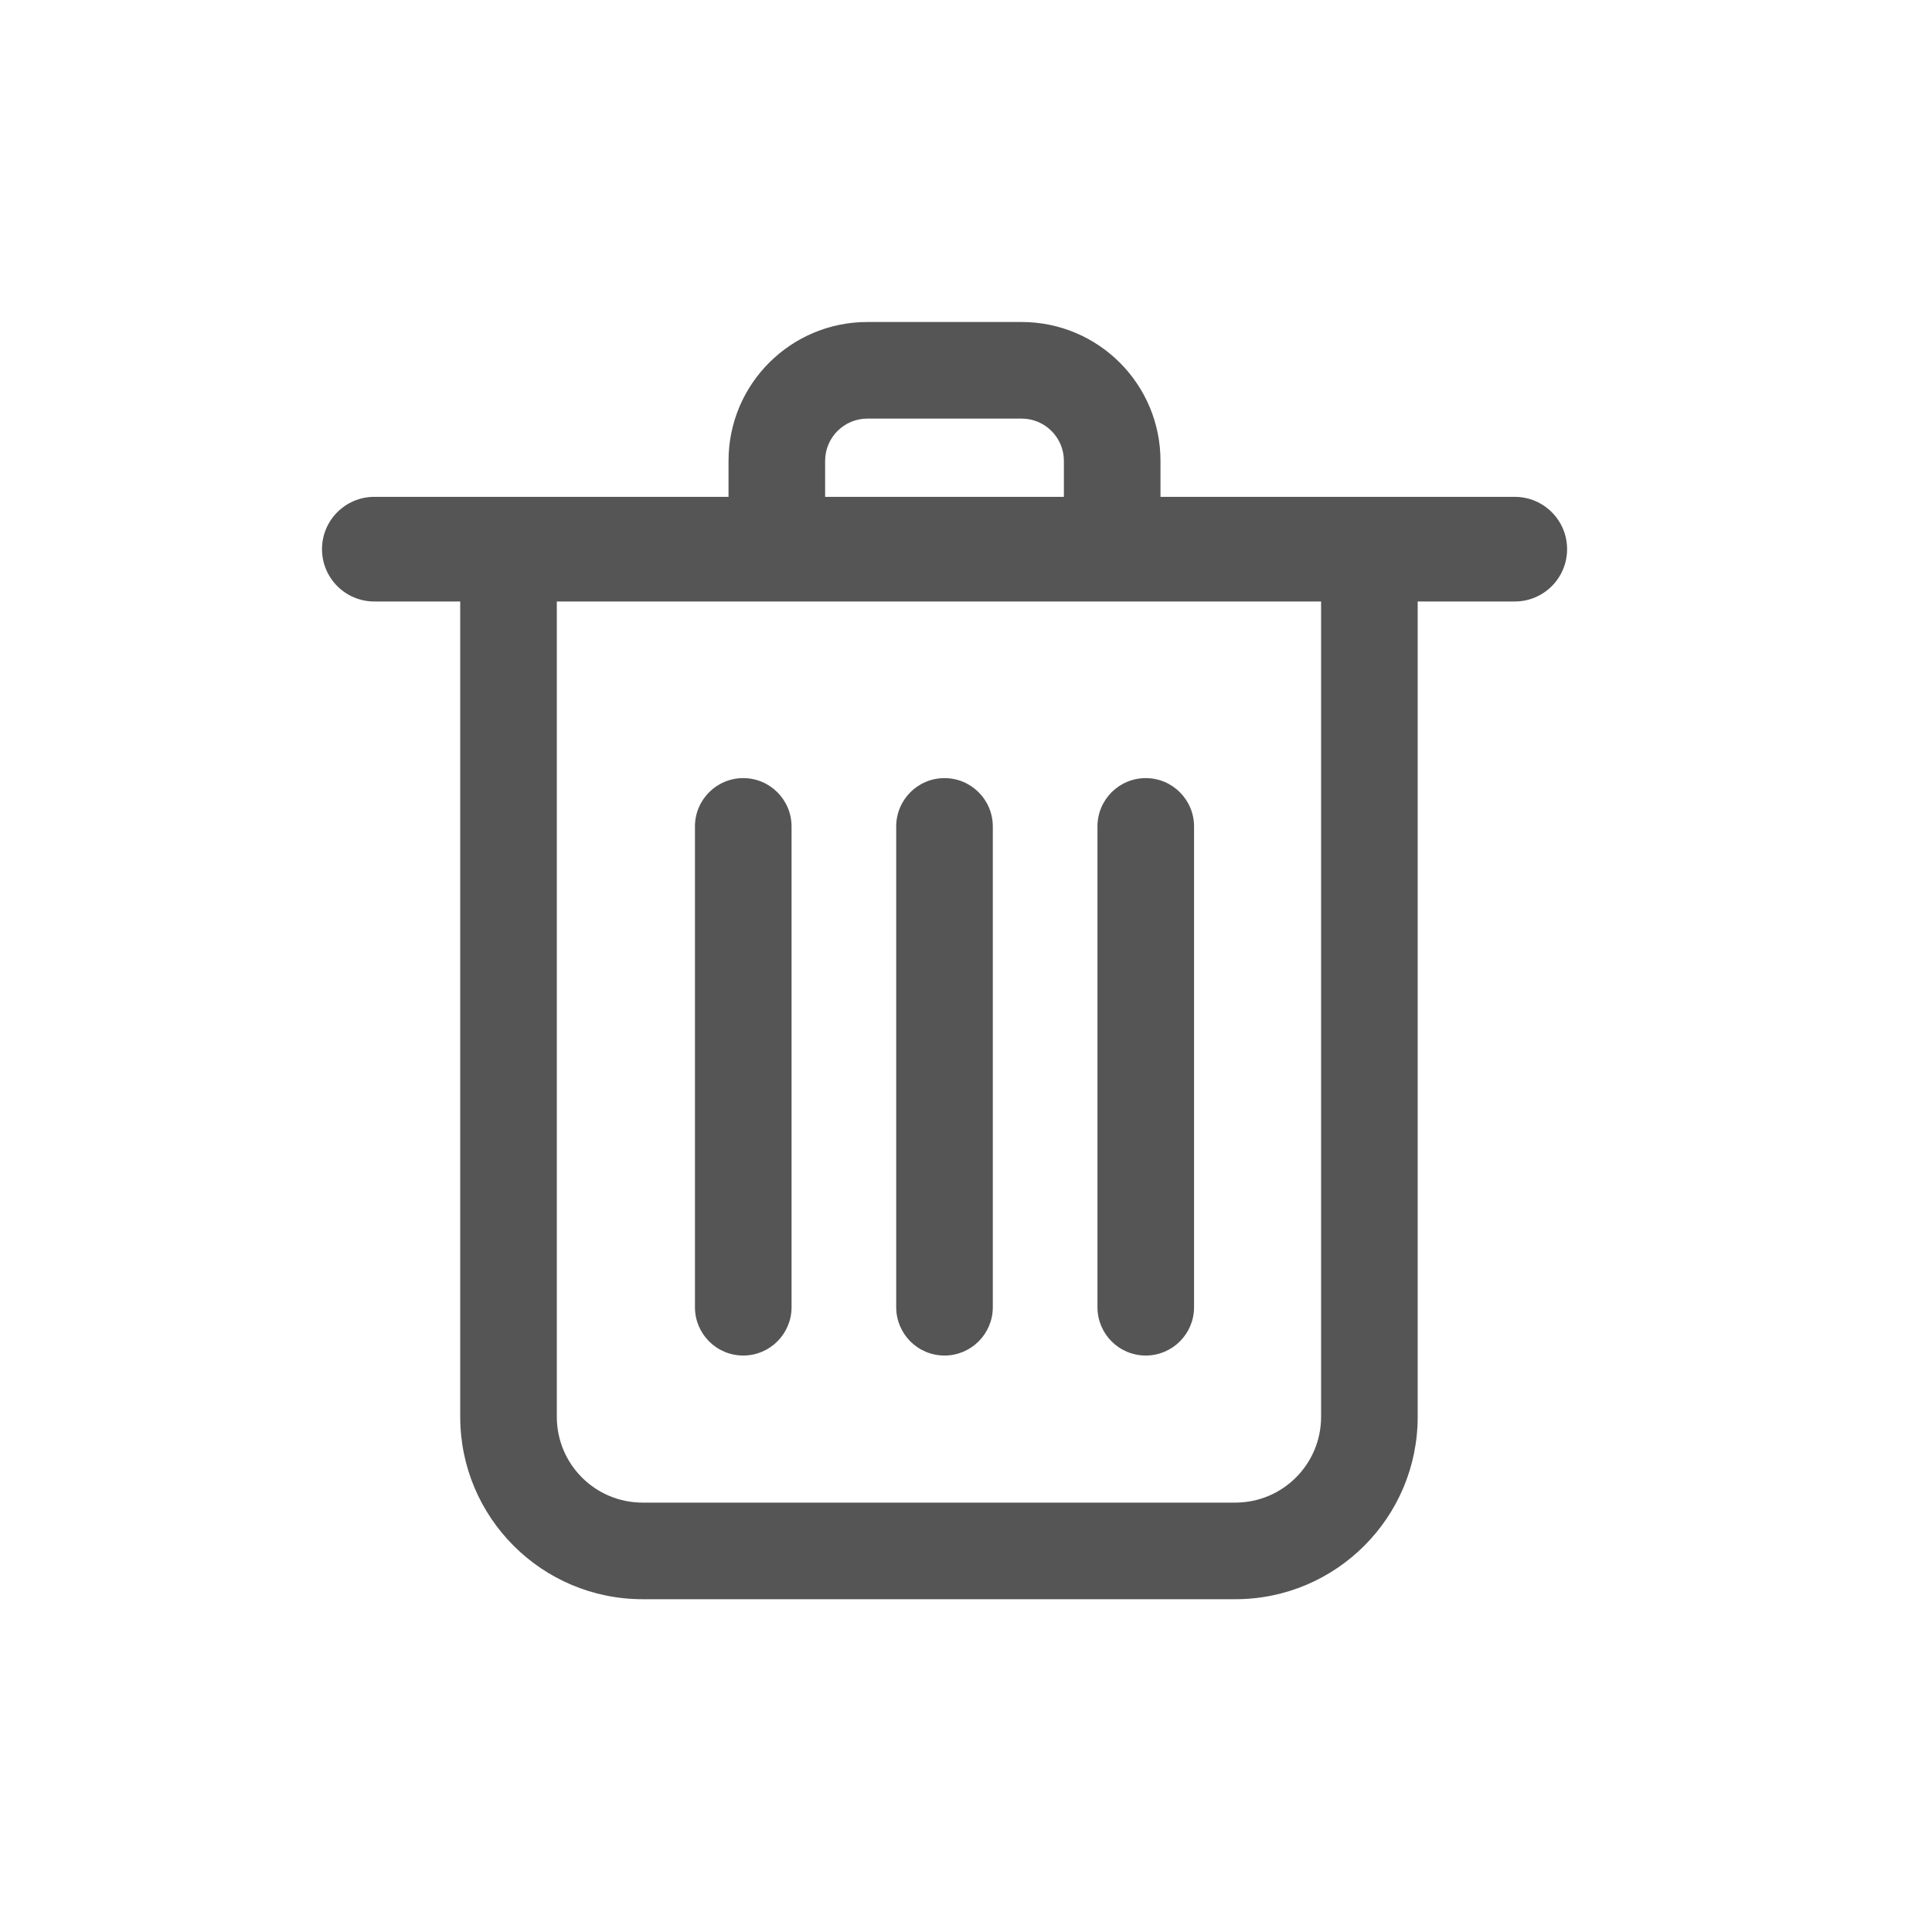
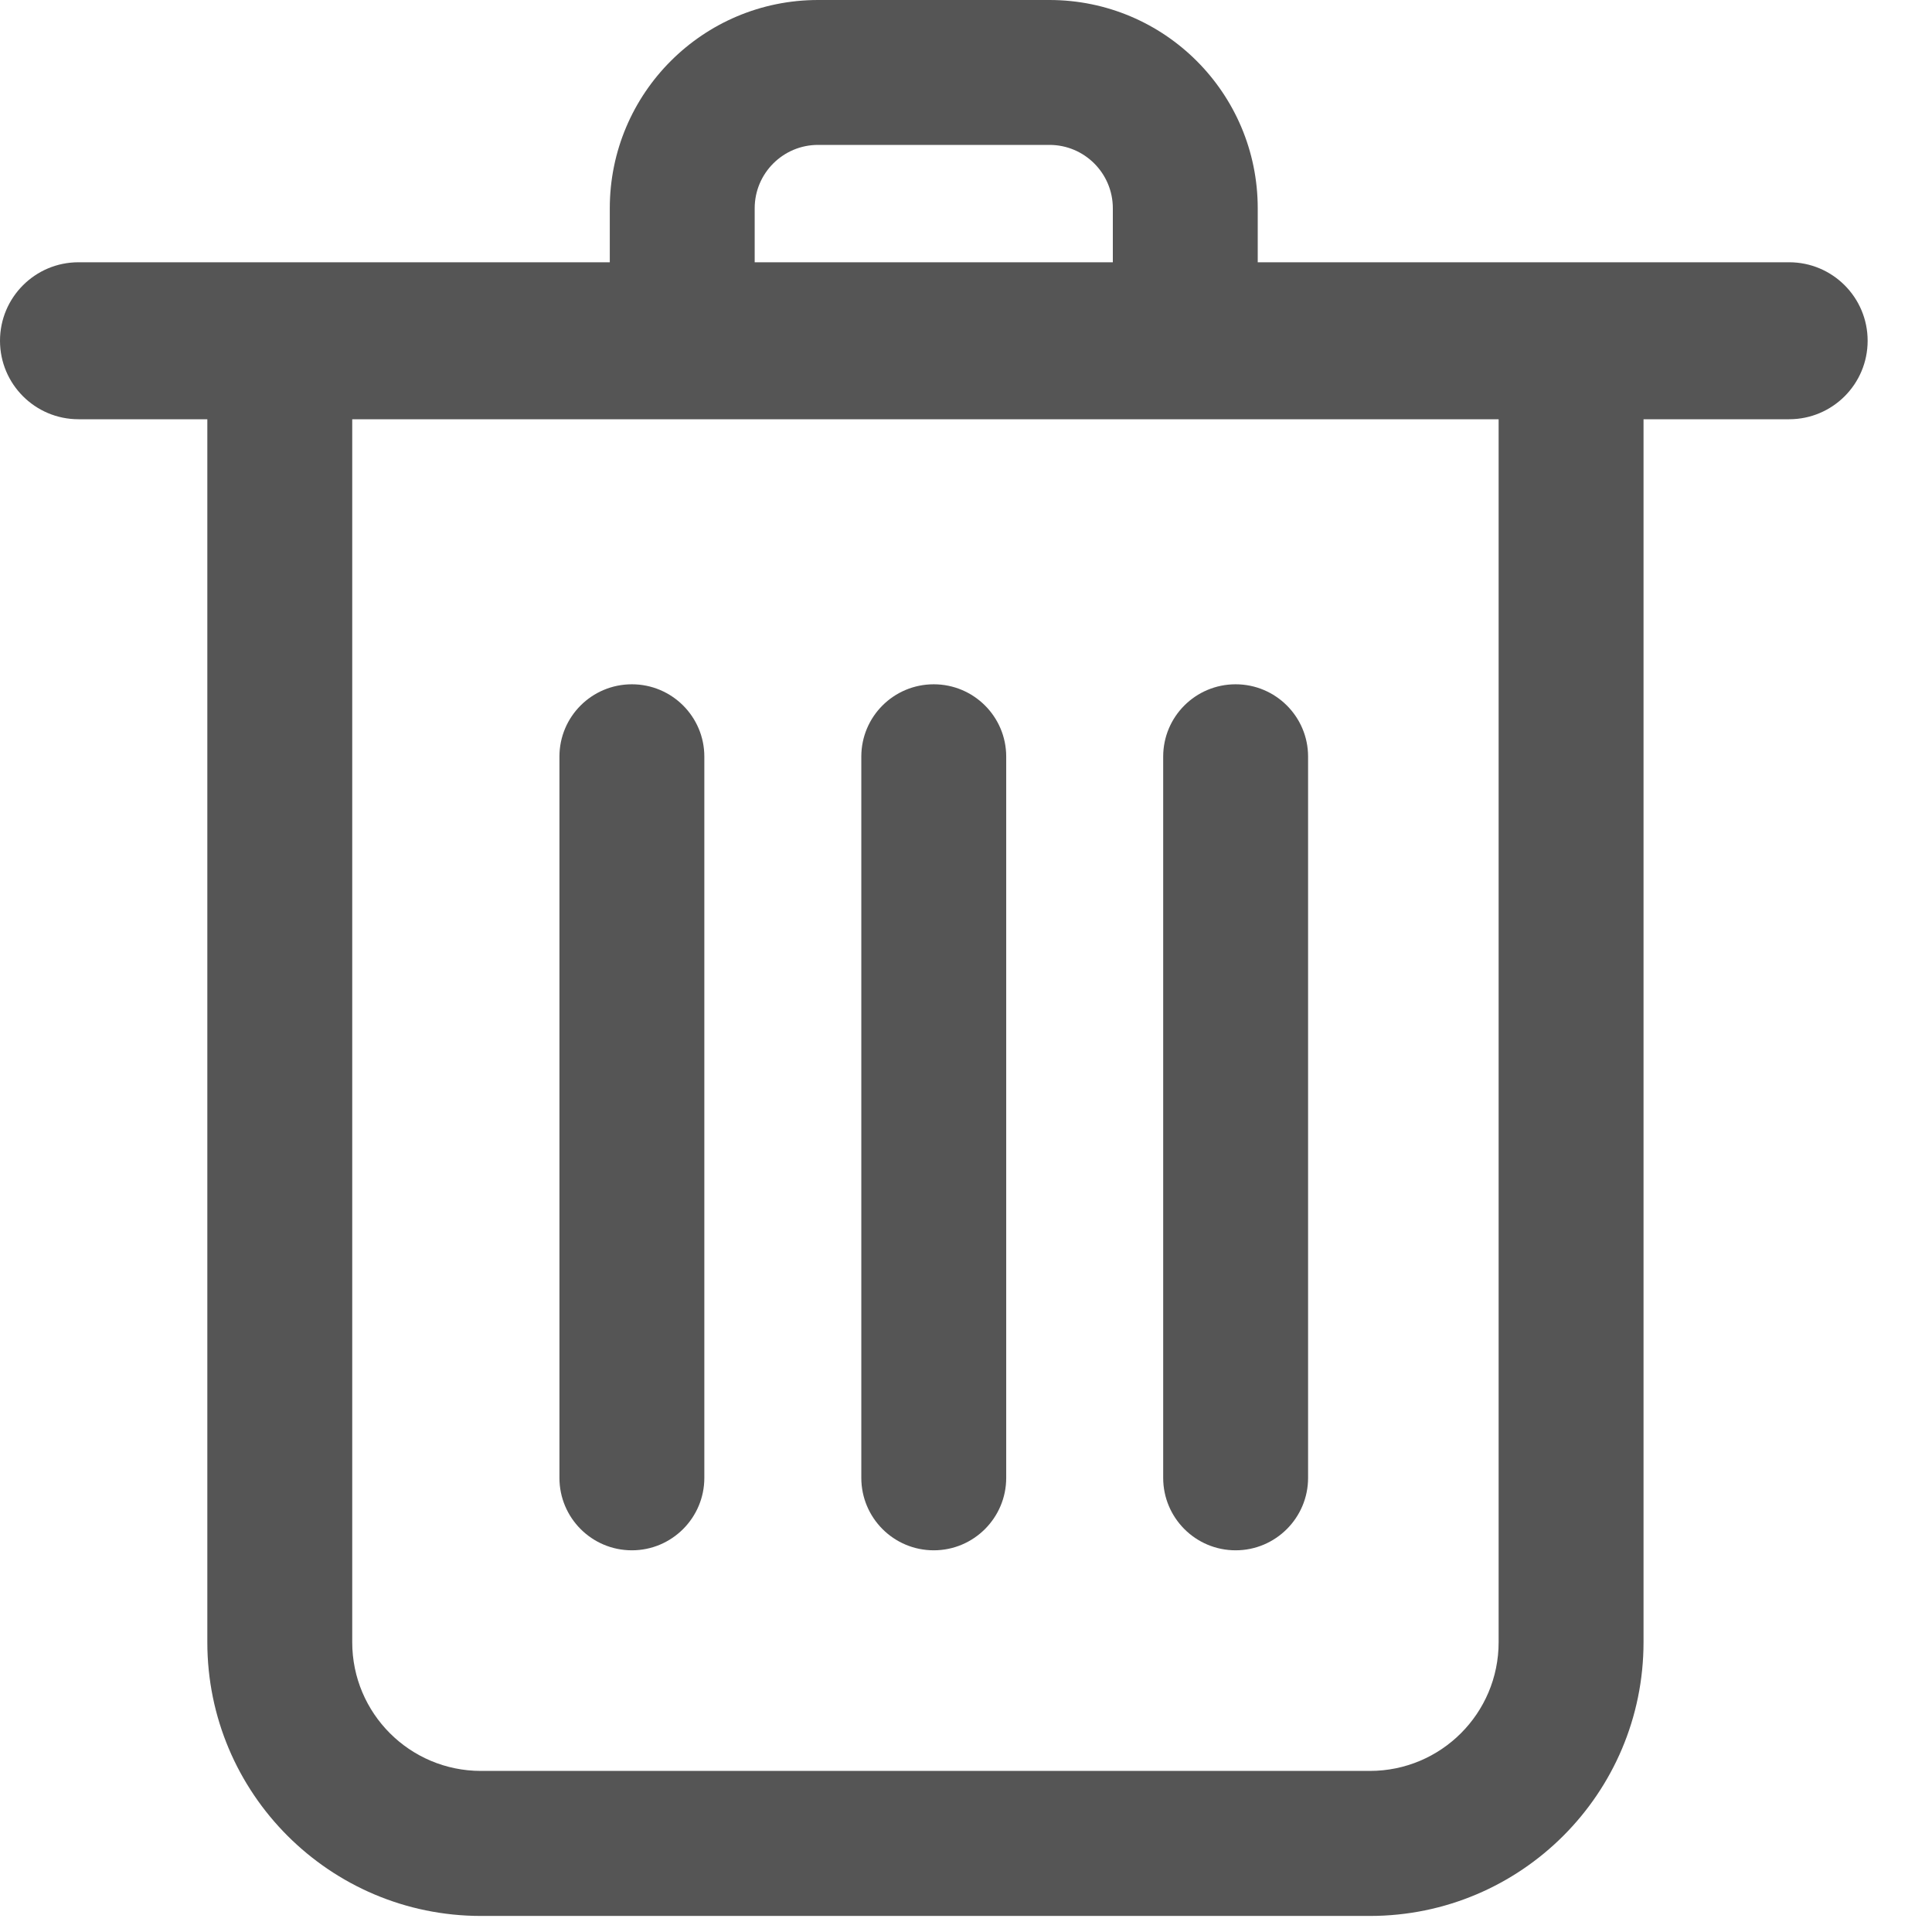
- <svg xmlns="http://www.w3.org/2000/svg" width="24" height="24" viewBox="0 0 24 24" fill="none">
-   <path fill-rule="evenodd" clip-rule="evenodd" d="M10.775 5.2C10.485 5.2 10.25 5.435 10.25 5.725V6.172H13.216V5.725C13.216 5.435 12.981 5.2 12.691 5.2H10.775ZM9.05 5.725V6.172H4.65C4.291 6.172 4 6.463 4 6.822C4 7.181 4.291 7.472 4.65 7.472H5.717V17.6C5.717 18.852 6.732 19.866 7.983 19.866H15.345C16.596 19.866 17.611 18.852 17.611 17.6V7.472H18.817C19.176 7.472 19.467 7.181 19.467 6.822C19.467 6.463 19.176 6.172 18.817 6.172H14.416V5.725C14.416 4.772 13.644 4 12.691 4H10.775C9.822 4 9.05 4.772 9.05 5.725ZM16.411 7.472H6.917V17.6C6.917 18.189 7.394 18.666 7.983 18.666H15.345C15.934 18.666 16.411 18.189 16.411 17.6V7.472ZM9.833 10.267C9.833 9.935 9.564 9.666 9.233 9.666C8.901 9.666 8.633 9.935 8.633 10.267V16.239C8.633 16.57 8.901 16.839 9.233 16.839C9.564 16.839 9.833 16.57 9.833 16.239V10.267ZM11.733 9.666C12.064 9.666 12.333 9.935 12.333 10.267V16.239C12.333 16.57 12.064 16.839 11.733 16.839C11.401 16.839 11.133 16.57 11.133 16.239V10.267C11.133 9.935 11.401 9.666 11.733 9.666ZM14.833 10.267C14.833 9.935 14.564 9.666 14.233 9.666C13.901 9.666 13.633 9.935 13.633 10.267V16.239C13.633 16.57 13.901 16.839 14.233 16.839C14.564 16.839 14.833 16.57 14.833 16.239V10.267Z" fill="#555555" />
+ <svg xmlns="http://www.w3.org/2000/svg" width="16" height="16" viewBox="0 0 16 16" fill="none">
+   <path fill-rule="evenodd" clip-rule="evenodd" d="M6.775 1.2C6.485 1.2 6.25 1.435 6.25 1.725V2.172H9.216V1.725C9.216 1.435 8.981 1.2 8.691 1.2H6.775ZM5.05 1.725V2.172H0.65C0.291 2.172 0 2.463 0 2.822C0 3.181 0.291 3.472 0.65 3.472H1.717V13.6C1.717 14.852 2.732 15.867 3.983 15.867H11.345C12.596 15.867 13.611 14.852 13.611 13.6V3.472H14.817C15.176 3.472 15.467 3.181 15.467 2.822C15.467 2.463 15.176 2.172 14.817 2.172H10.416V1.725C10.416 0.772 9.644 0 8.691 0H6.775C5.822 0 5.05 0.772 5.05 1.725ZM12.411 3.472H2.917V13.6C2.917 14.189 3.394 14.666 3.983 14.666H11.345C11.934 14.666 12.411 14.189 12.411 13.6V3.472ZM5.833 6.266C5.833 5.935 5.564 5.667 5.233 5.667C4.901 5.667 4.633 5.935 4.633 6.266V12.239C4.633 12.57 4.901 12.839 5.233 12.839C5.564 12.839 5.833 12.57 5.833 12.239V6.266ZM7.733 5.667C8.064 5.667 8.333 5.935 8.333 6.266V12.239C8.333 12.57 8.064 12.839 7.733 12.839C7.401 12.839 7.133 12.57 7.133 12.239V6.266C7.133 5.935 7.401 5.667 7.733 5.667ZM10.833 6.266C10.833 5.935 10.564 5.667 10.233 5.667C9.901 5.667 9.633 5.935 9.633 6.266V12.239C9.633 12.57 9.901 12.839 10.233 12.839C10.564 12.839 10.833 12.57 10.833 12.239V6.266Z" fill="#555555" />
</svg>
